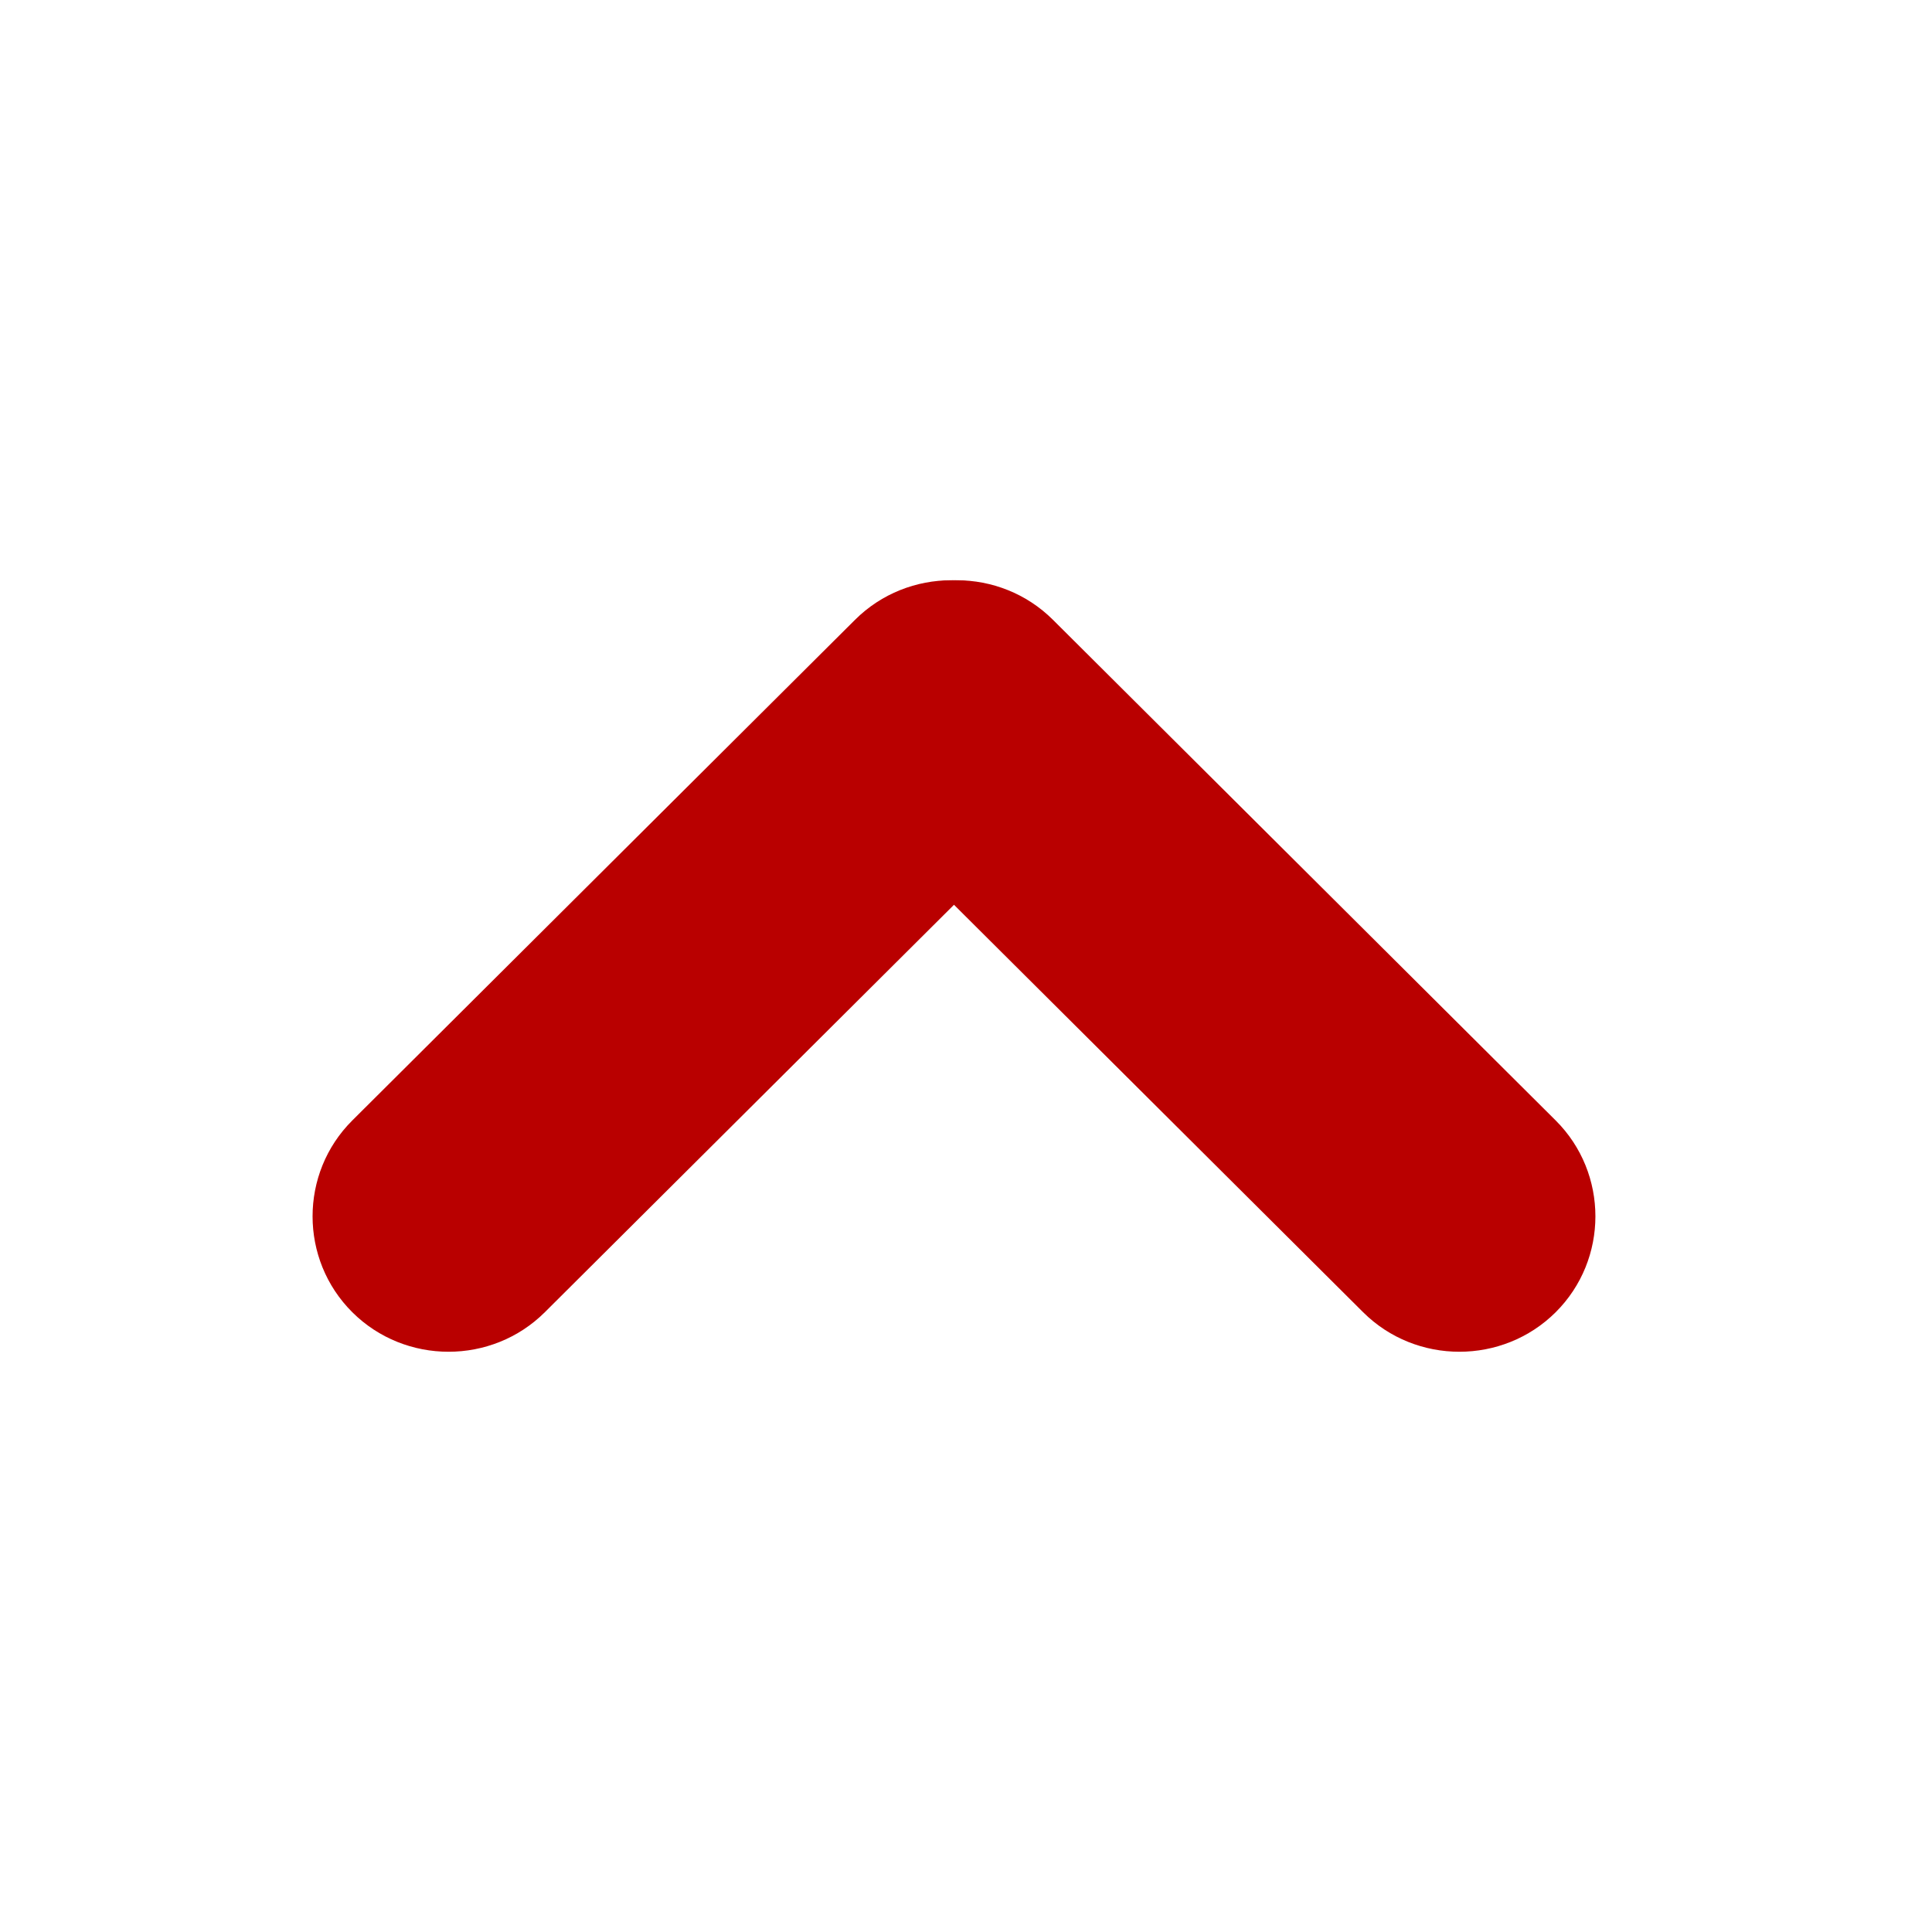
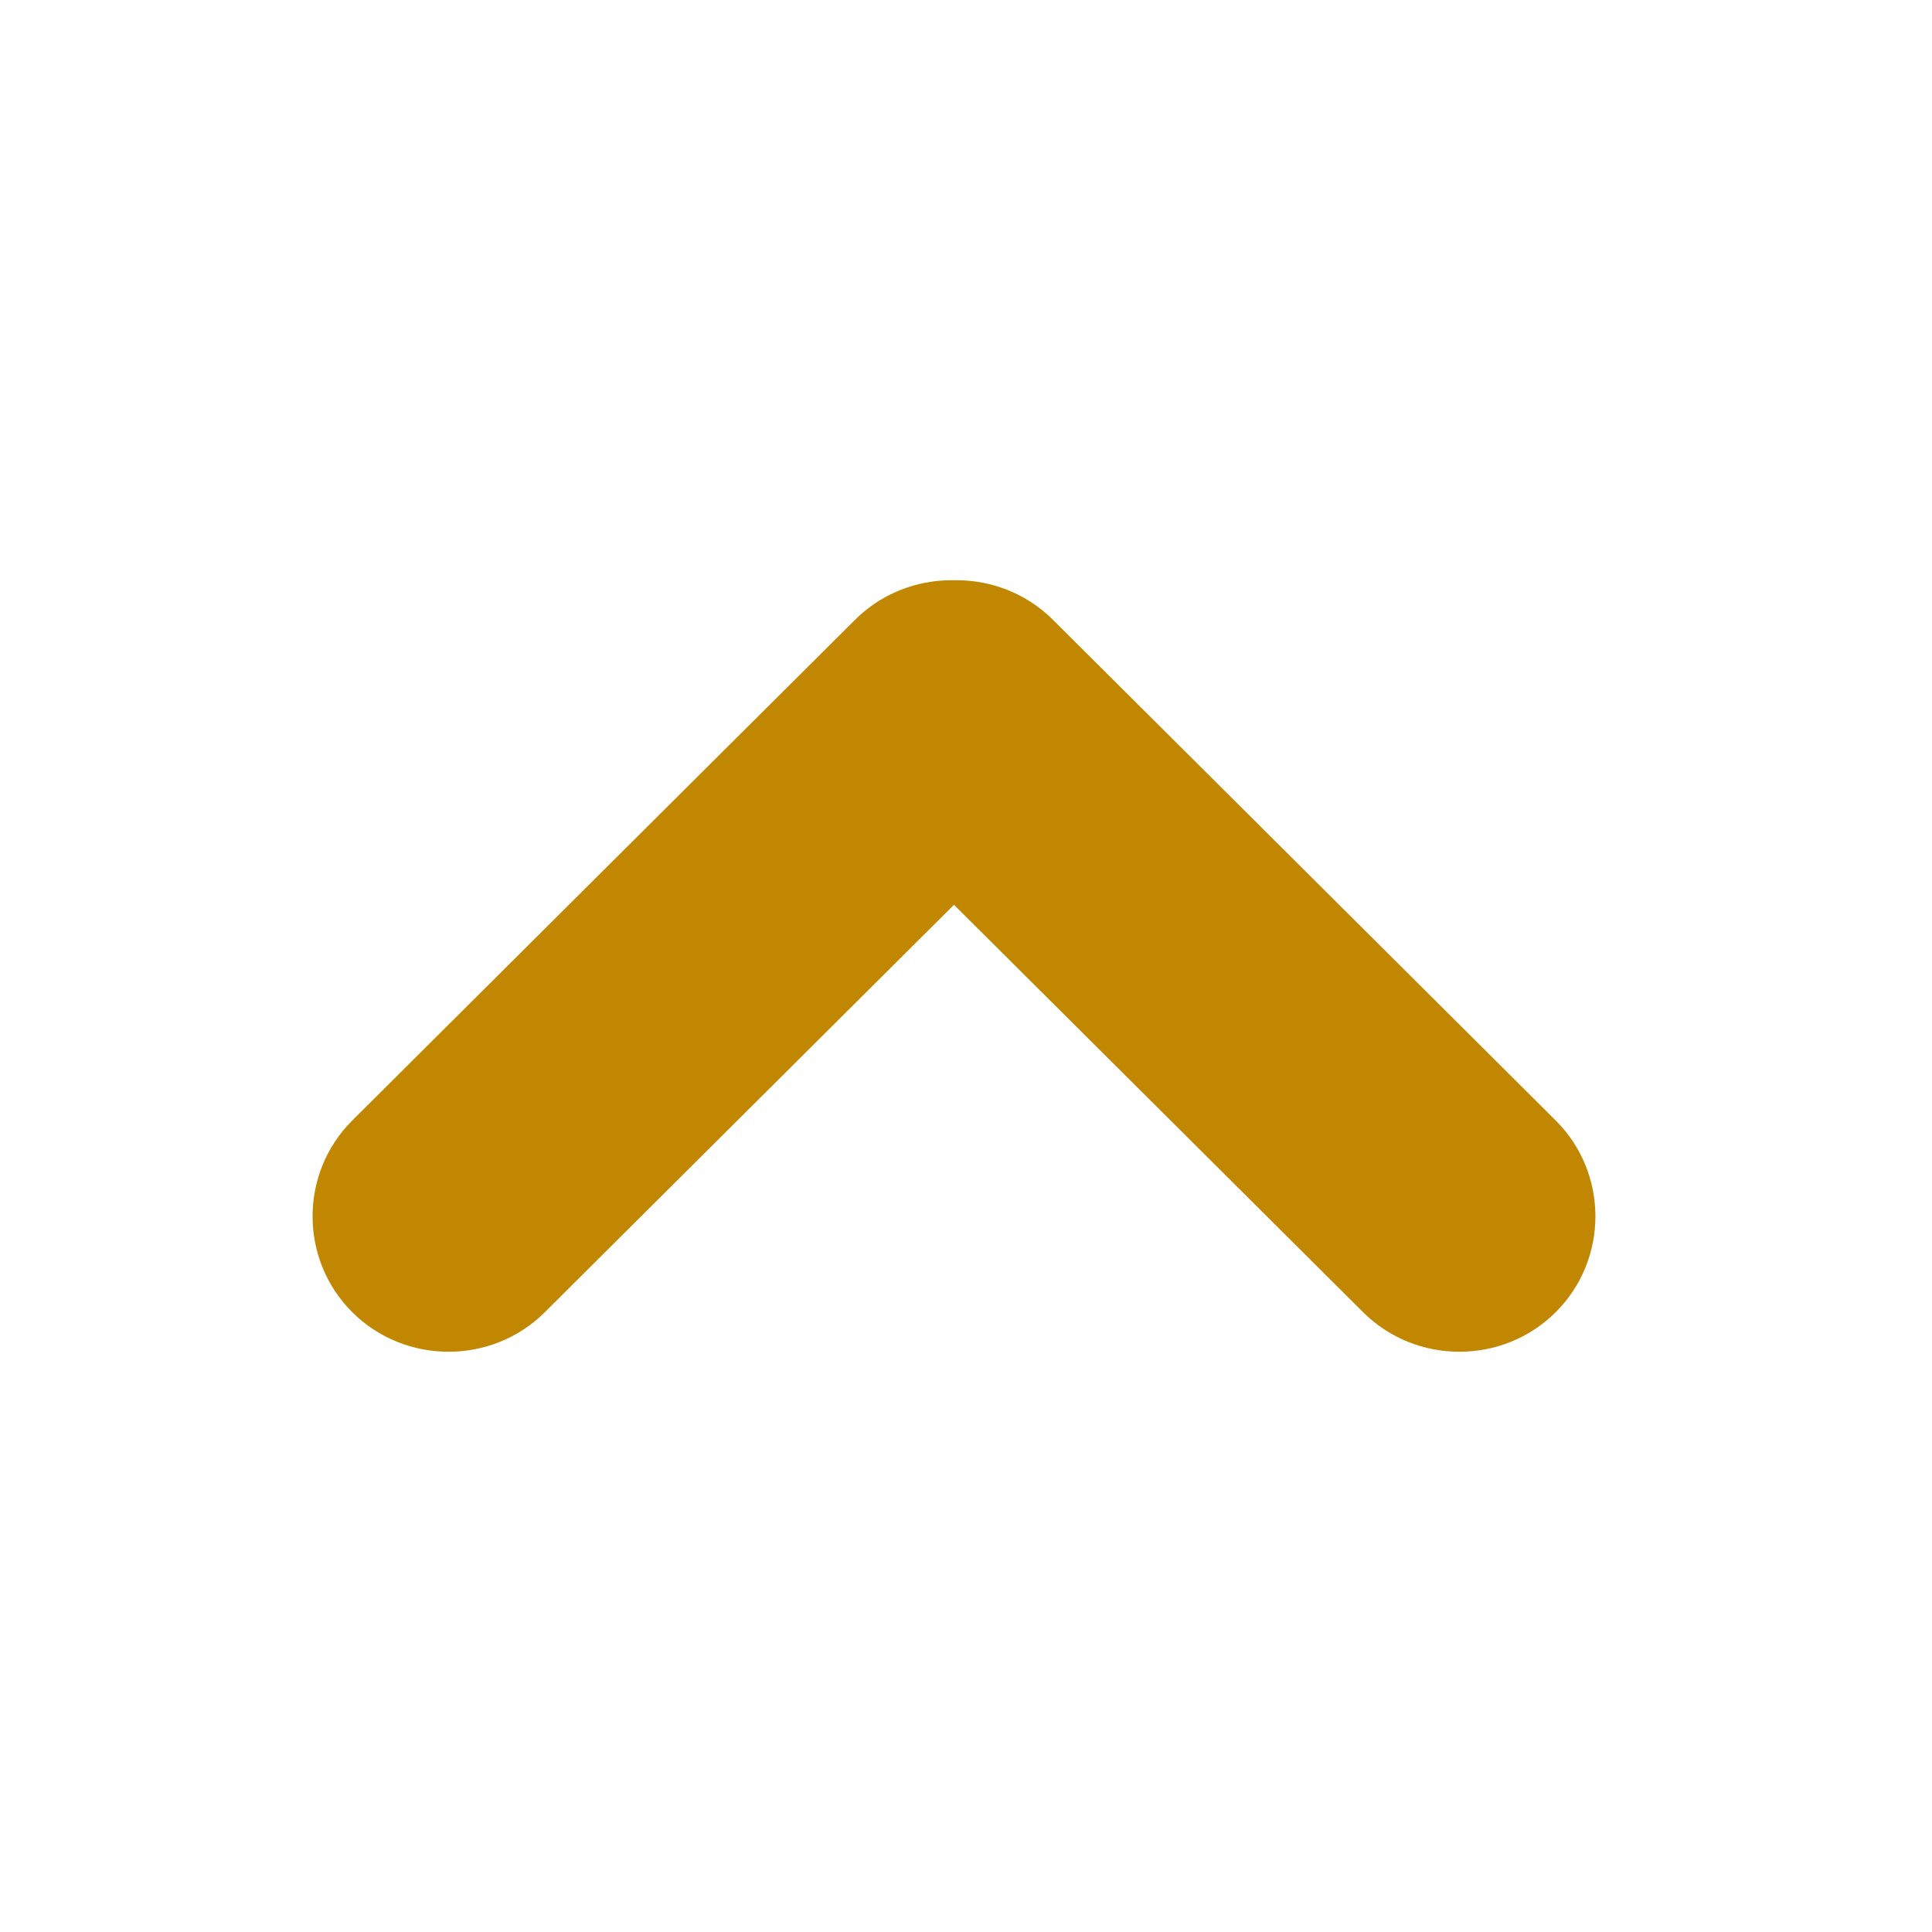
<svg xmlns="http://www.w3.org/2000/svg" version="1.1" id="Major" x="0px" y="0px" viewBox="0 0 64 64" enable-background="new 0 0 64 64" xml:space="preserve">
  <defs id="defs13" />
-   <g id="g23" transform="matrix(1.127624,0,0,1.122943,-4.388216,10.23778)" style="fill:#b90000;fill-opacity:1">
-     <path id="path2" d="m 49.593,29.593 v 0 c 1.556,-1.556 1.556,-4.101 0,-5.657 L 34.824,9.167 c -1.556,-1.556 -4.101,-1.556 -5.657,0 v 0 c -1.556,1.556 -1.556,4.101 0,5.657 l 14.769,14.769 c 1.555,1.555 4.101,1.555 5.657,0 z" style="fill:#b90000;fill-opacity:1" />
-     <path id="path4" d="m 14.241,29.593 v 0 c -1.556,-1.556 -1.556,-4.101 0,-5.657 L 29.01,9.167 c 1.556,-1.556 4.101,-1.556 5.657,0 v 0 c 1.556,1.556 1.556,4.101 0,5.657 l -14.77,14.769 c -1.555,1.555 -4.101,1.555 -5.656,0 z" style="fill:#b90000;fill-opacity:1" />
+   <g id="g23" transform="matrix(1.127624,0,0,1.122943,-4.388216,10.23778)" style="fill:#c18700;fill-opacity:1">
+     <path id="path2" d="m 49.593,29.593 v 0 c 1.556,-1.556 1.556,-4.101 0,-5.657 L 34.824,9.167 c -1.556,-1.556 -4.101,-1.556 -5.657,0 v 0 c -1.556,1.556 -1.556,4.101 0,5.657 l 14.769,14.769 c 1.555,1.555 4.101,1.555 5.657,0 z" style="fill:#c18700;fill-opacity:1" />
+     <path id="path4" d="m 14.241,29.593 v 0 c -1.556,-1.556 -1.556,-4.101 0,-5.657 L 29.01,9.167 c 1.556,-1.556 4.101,-1.556 5.657,0 v 0 c 1.556,1.556 1.556,4.101 0,5.657 l -14.77,14.769 c -1.555,1.555 -4.101,1.555 -5.656,0 z" style="fill:#c18700;fill-opacity:1" />
  </g>
</svg>
